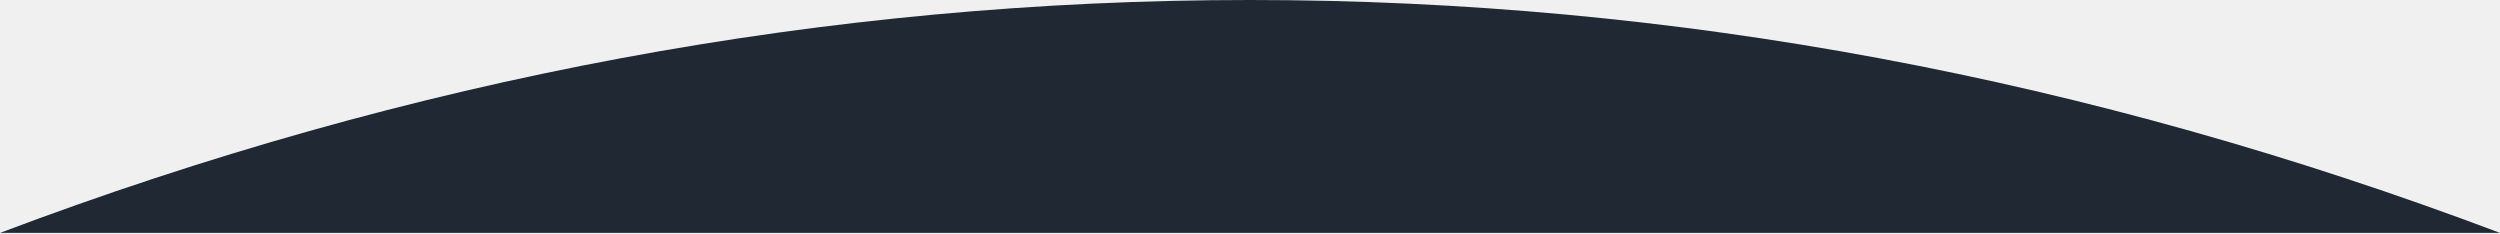
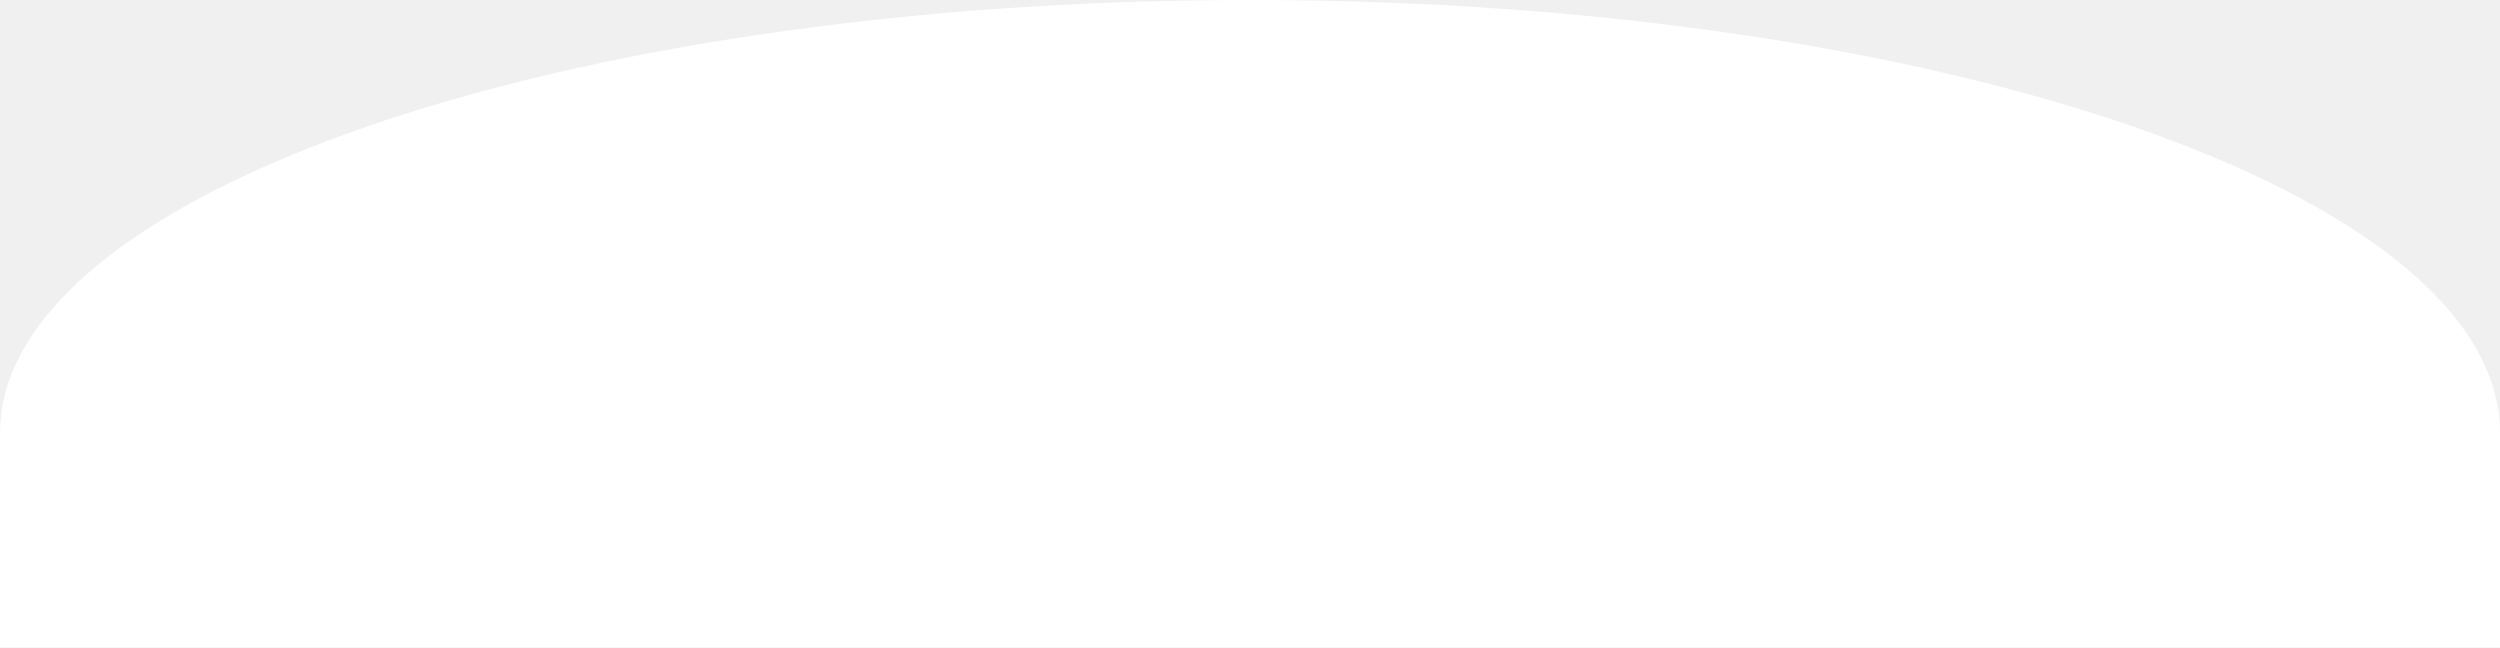
- <svg xmlns="http://www.w3.org/2000/svg" width="3172px" height="296px" viewBox="0 0 3172 296" version="1.1">
+ <svg xmlns="http://www.w3.org/2000/svg" viewBox="0 0 2000 518" version="1.1">
  <g id="Design-Elements-(WIP)" stroke="none" stroke-width="1" fill="none" fill-rule="evenodd">
-     <path d="M1586,0 C2121.624,0 2650.291,98.5 3172,295.5 L0,295.5 C521.709,98.5 1050.376,1.3669621e-14 1586,0 Z" id="Rectangle" fill="#1F2833" />
+     <path d="M1999.999,518 L0,518 L0,347 L0.001,347 C0,346.833 0,346.667 0,346.5 C0,155.133 447.715,0 1000,0 C1552.285,0 2000,155.133 2000,346.5 C2000,346.667 2000,346.833 1999.999,347 L1999.999,518 Z" id="Combined-Shape" fill="#FFFFFF" />
  </g>
</svg>
